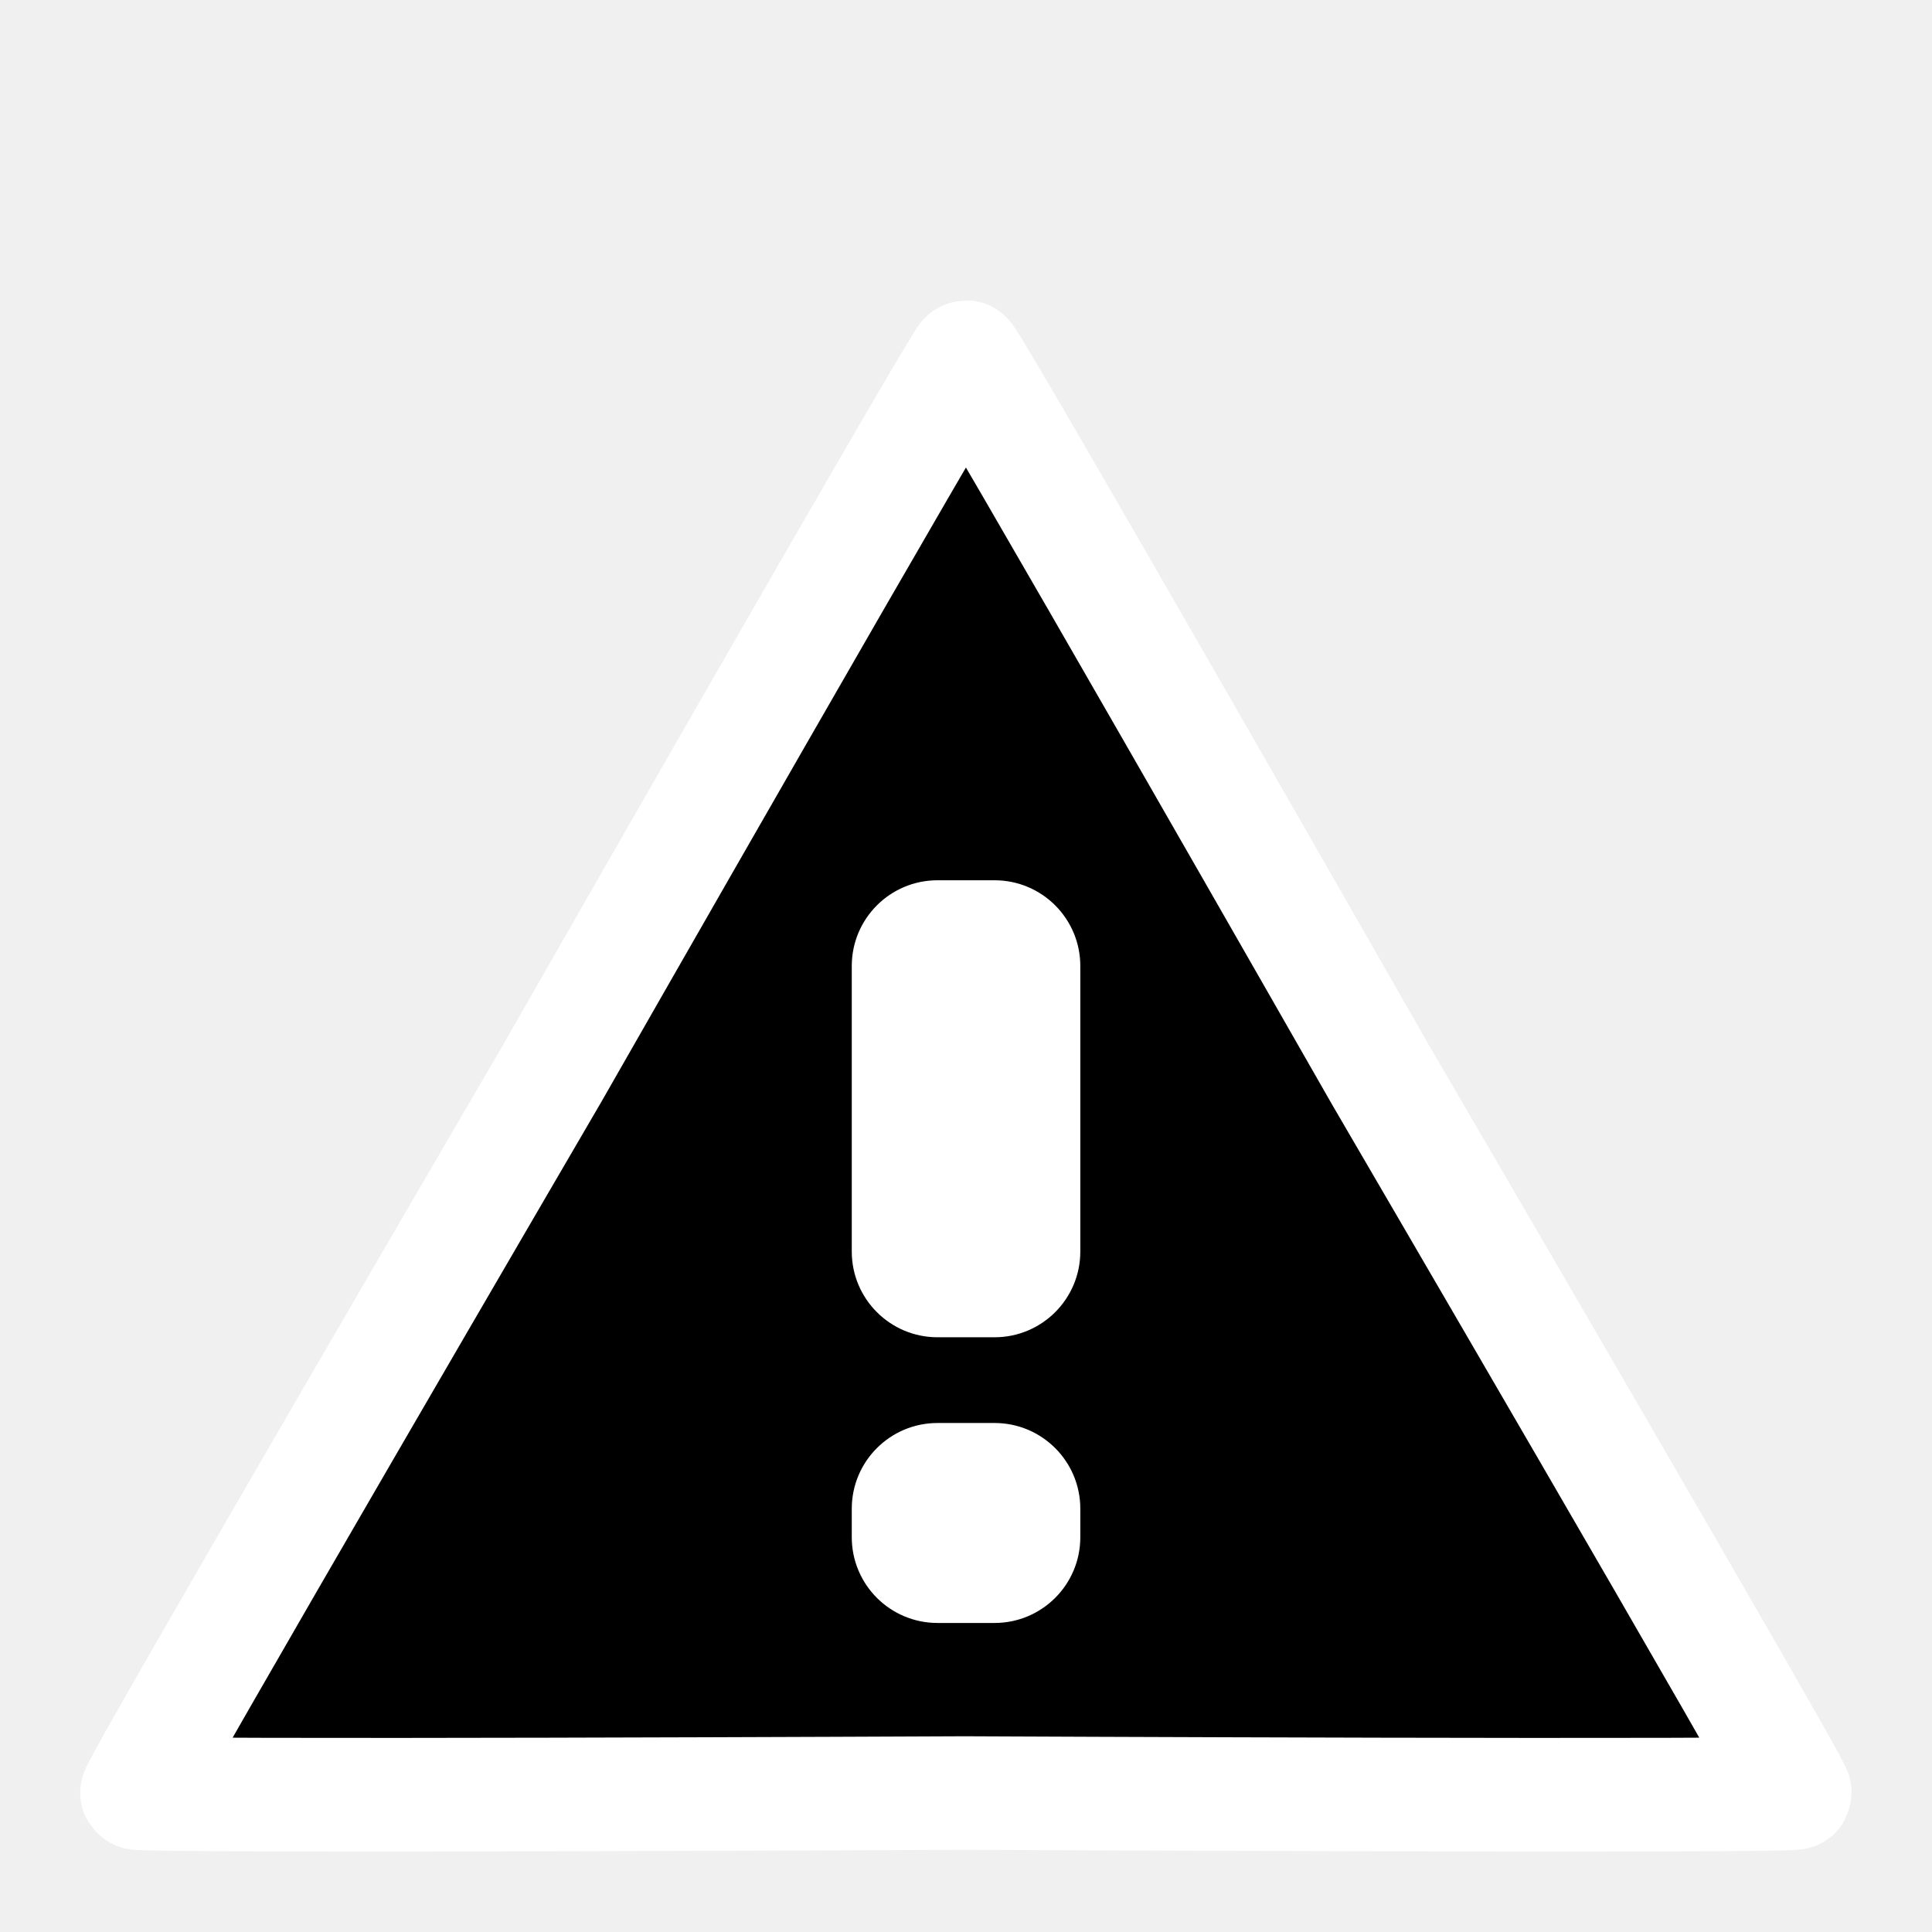
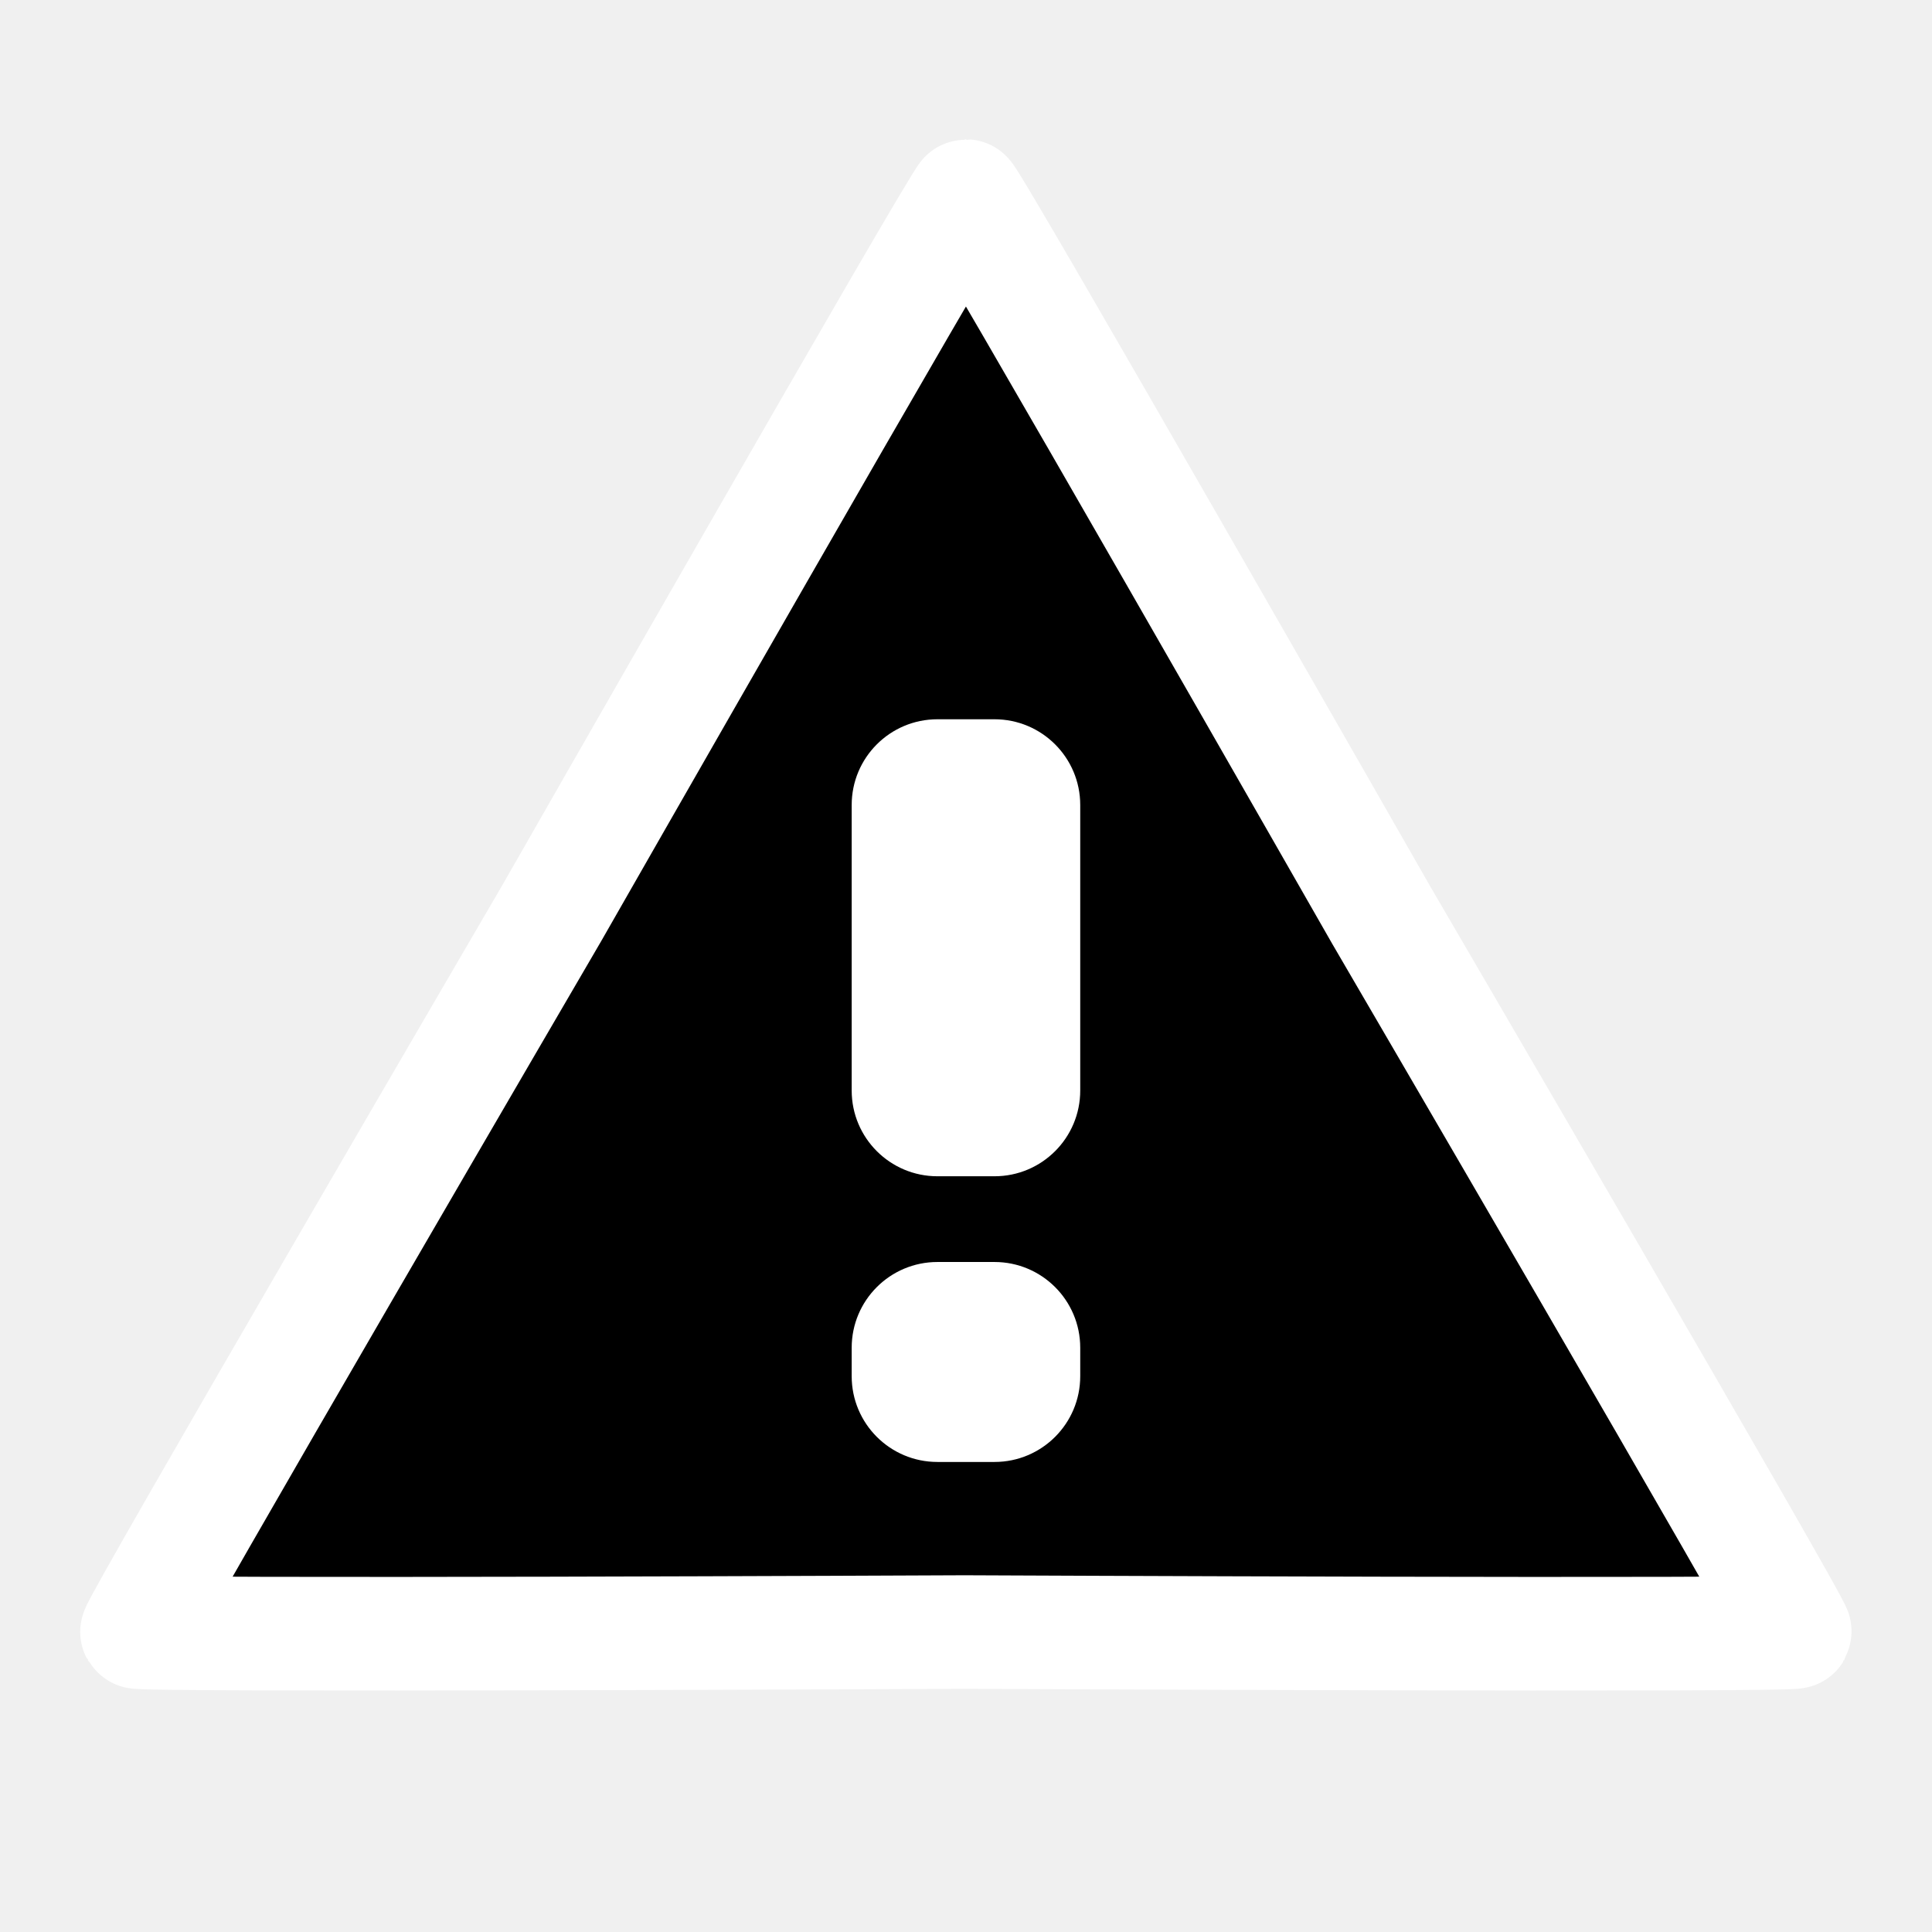
<svg xmlns="http://www.w3.org/2000/svg" width="24" height="24" viewBox="0 0 24 24" version="1.1" id="svg8">
  <defs id="defs2" />
  <g id="layer1">
-     <path style="font-variation-settings:normal;vector-effect:none;fill:#000000;fill-opacity:1;stroke:#ffffff;stroke-width:1.411;stroke-linecap:round;stroke-linejoin:round;stroke-miterlimit:4;stroke-dasharray:none;stroke-dashoffset:0;stroke-opacity:1;stop-color:#000000" id="path832" d="m 22.297,22.272 c -0.029,0.05 -10.258,0.002 -10.316,0.002 -0.057,0 -10.25,0.048 -10.279,-0.002 -0.029,-0.05 5.127,-8.885 5.156,-8.935 0.029,-0.05 5.084,-8.901 5.141,-8.901 0.058,1.786e-4 5.131,8.883 5.16,8.933 0.029,0.05 5.167,8.853 5.138,8.903 z" />
-     <rect style="font-variation-settings:normal;vector-effect:none;fill:#ffffff;fill-opacity:1;stroke:#000000;stroke-width:0;stroke-linecap:round;stroke-linejoin:round;stroke-miterlimit:4;stroke-dasharray:none;stroke-dashoffset:0;stroke-opacity:1;stop-color:#000000" id="rect851" width="2.839" height="5.677" x="10.581" y="10.935" ry="1.065" />
-     <rect style="font-variation-settings:normal;vector-effect:none;fill:#ffffff;fill-opacity:1;stroke:#000000;stroke-width:0;stroke-linecap:round;stroke-linejoin:round;stroke-miterlimit:4;stroke-dasharray:none;stroke-dashoffset:0;stroke-opacity:1;stop-color:#000000" id="rect851-4" width="2.839" height="2.484" x="10.581" y="17.677" ry="1.065" />
+     <path style="font-variation-settings:normal;vector-effect:none;fill:#000000;fill-opacity:1;stroke:#ffffff;stroke-width:1.411;stroke-linecap:round;stroke-linejoin:round;stroke-miterlimit:4;stroke-dasharray:none;stroke-dashoffset:0;stroke-opacity:1;stop-color:#000000" id="path832" d="m 22.297,20.272 c -0.029,0.05 -10.258,0.002 -10.316,0.002 -0.057,0 -10.25,0.048 -10.279,-0.002 -0.029,-0.05 5.127,-8.885 5.156,-8.935 0.029,-0.05 5.084,-8.901 5.141,-8.901 0.058,1.785e-4 5.131,8.883 5.16,8.933 0.029,0.05 5.167,8.853 5.138,8.903 z" />
+     <rect style="font-variation-settings:normal;vector-effect:none;fill:#ffffff;fill-opacity:1;stroke:#000000;stroke-width:0;stroke-linecap:round;stroke-linejoin:round;stroke-miterlimit:4;stroke-dasharray:none;stroke-dashoffset:0;stroke-opacity:1;stop-color:#000000" id="rect851" width="2.839" height="5.677" x="10.58" y="8.935" ry="1.065" rx="1.065" />
+     <rect style="font-variation-settings:normal;vector-effect:none;fill:#ffffff;fill-opacity:1;stroke:#000000;stroke-width:0;stroke-linecap:round;stroke-linejoin:round;stroke-miterlimit:4;stroke-dasharray:none;stroke-dashoffset:0;stroke-opacity:1;stop-color:#000000" id="rect851-4" width="2.839" height="2.484" x="10.58" y="15.677" ry="1.065" rx="1.065" />
  </g>
</svg>
